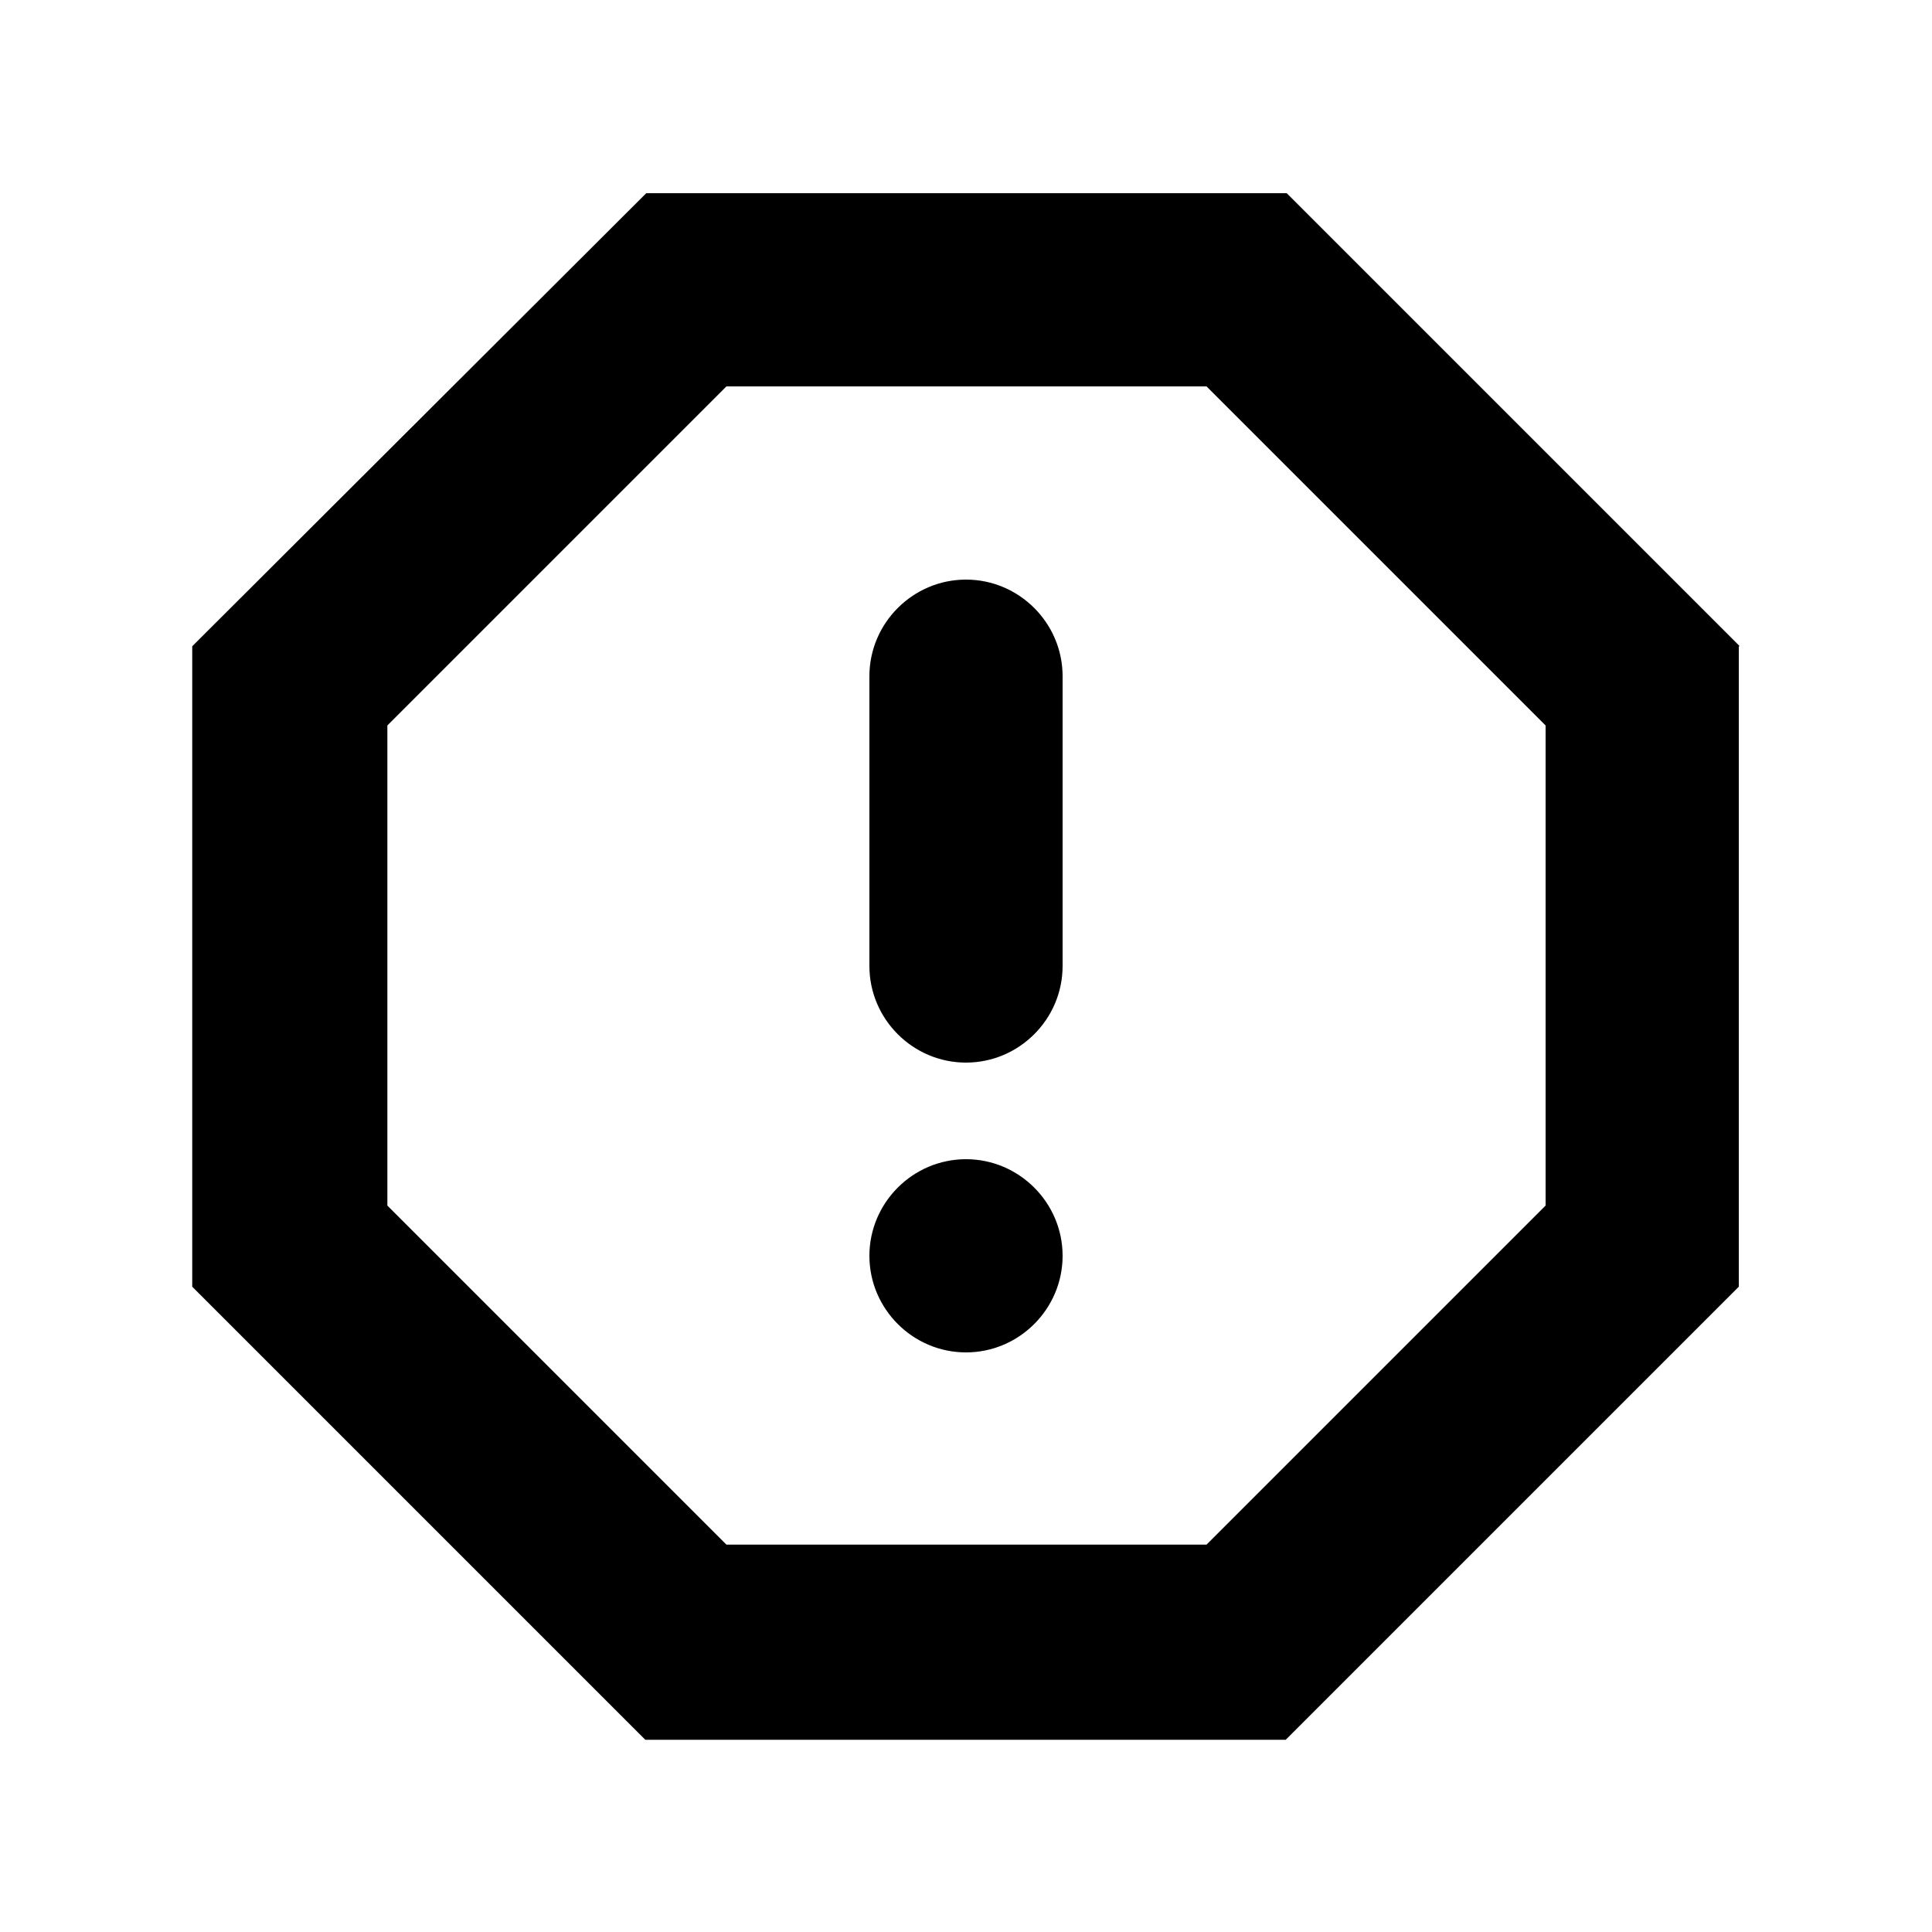
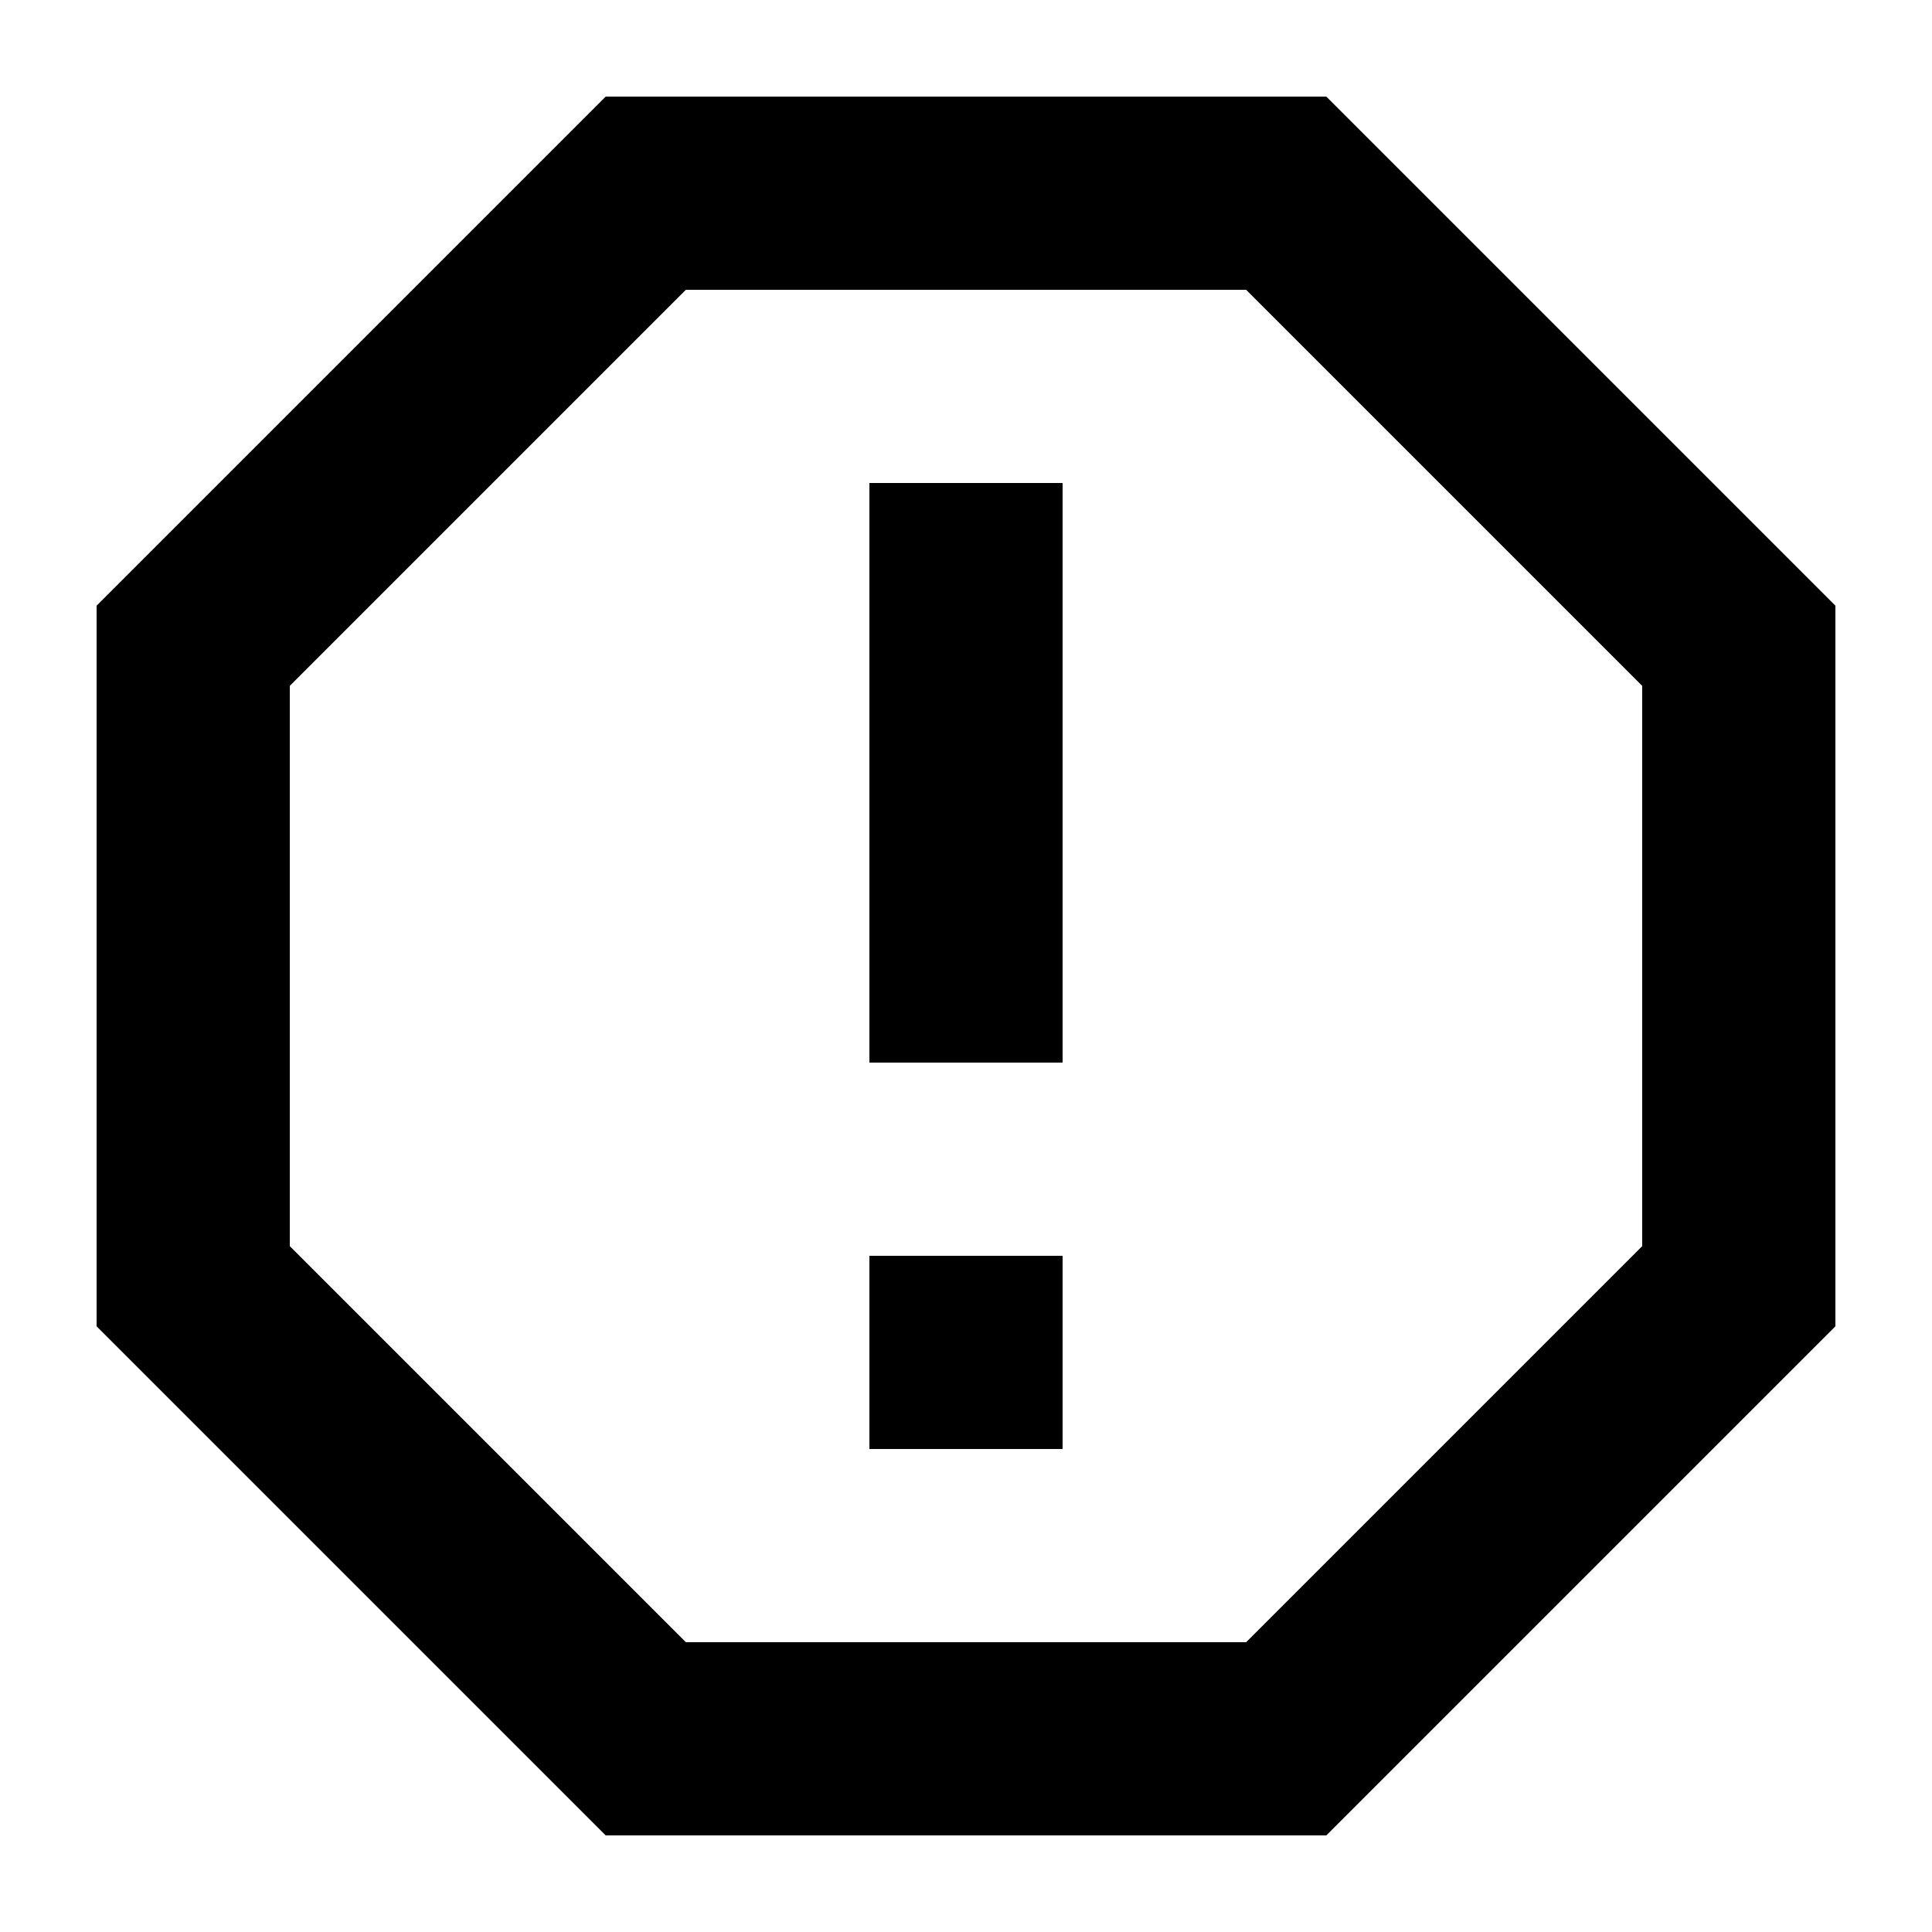
<svg xmlns="http://www.w3.org/2000/svg" width="20" height="20" fill="currentColor" viewBox="0 0 20 20">
-   <path d="M11 13c0 .55-.45 1-1 1s-1-.45-1-1 .45-1 1-1 1 .45 1 1m-1-7c-.55 0-1 .45-1 1v3c0 .55.45 1 1 1s1-.45 1-1V7c0-.55-.45-1-1-1m8 .69v6.63l-4.69 4.69H6.68l-4.69-4.69V6.69L6.69 2h6.63l4.69 4.69Zm-2 .82L12.49 4H7.52L4.01 7.51v4.97l3.51 3.51h4.97L16 12.48z" />
+   <path d="M13.73 1H6.27L1 6.27v7.46L6.27 19h7.46L19 13.73V6.27zM17 12.9 12.9 17H7.1L3 12.9V7.1L7.1 3h5.8L17 7.1zM9 5h2v6H9zm0 8h2v2H9z" />
</svg>
